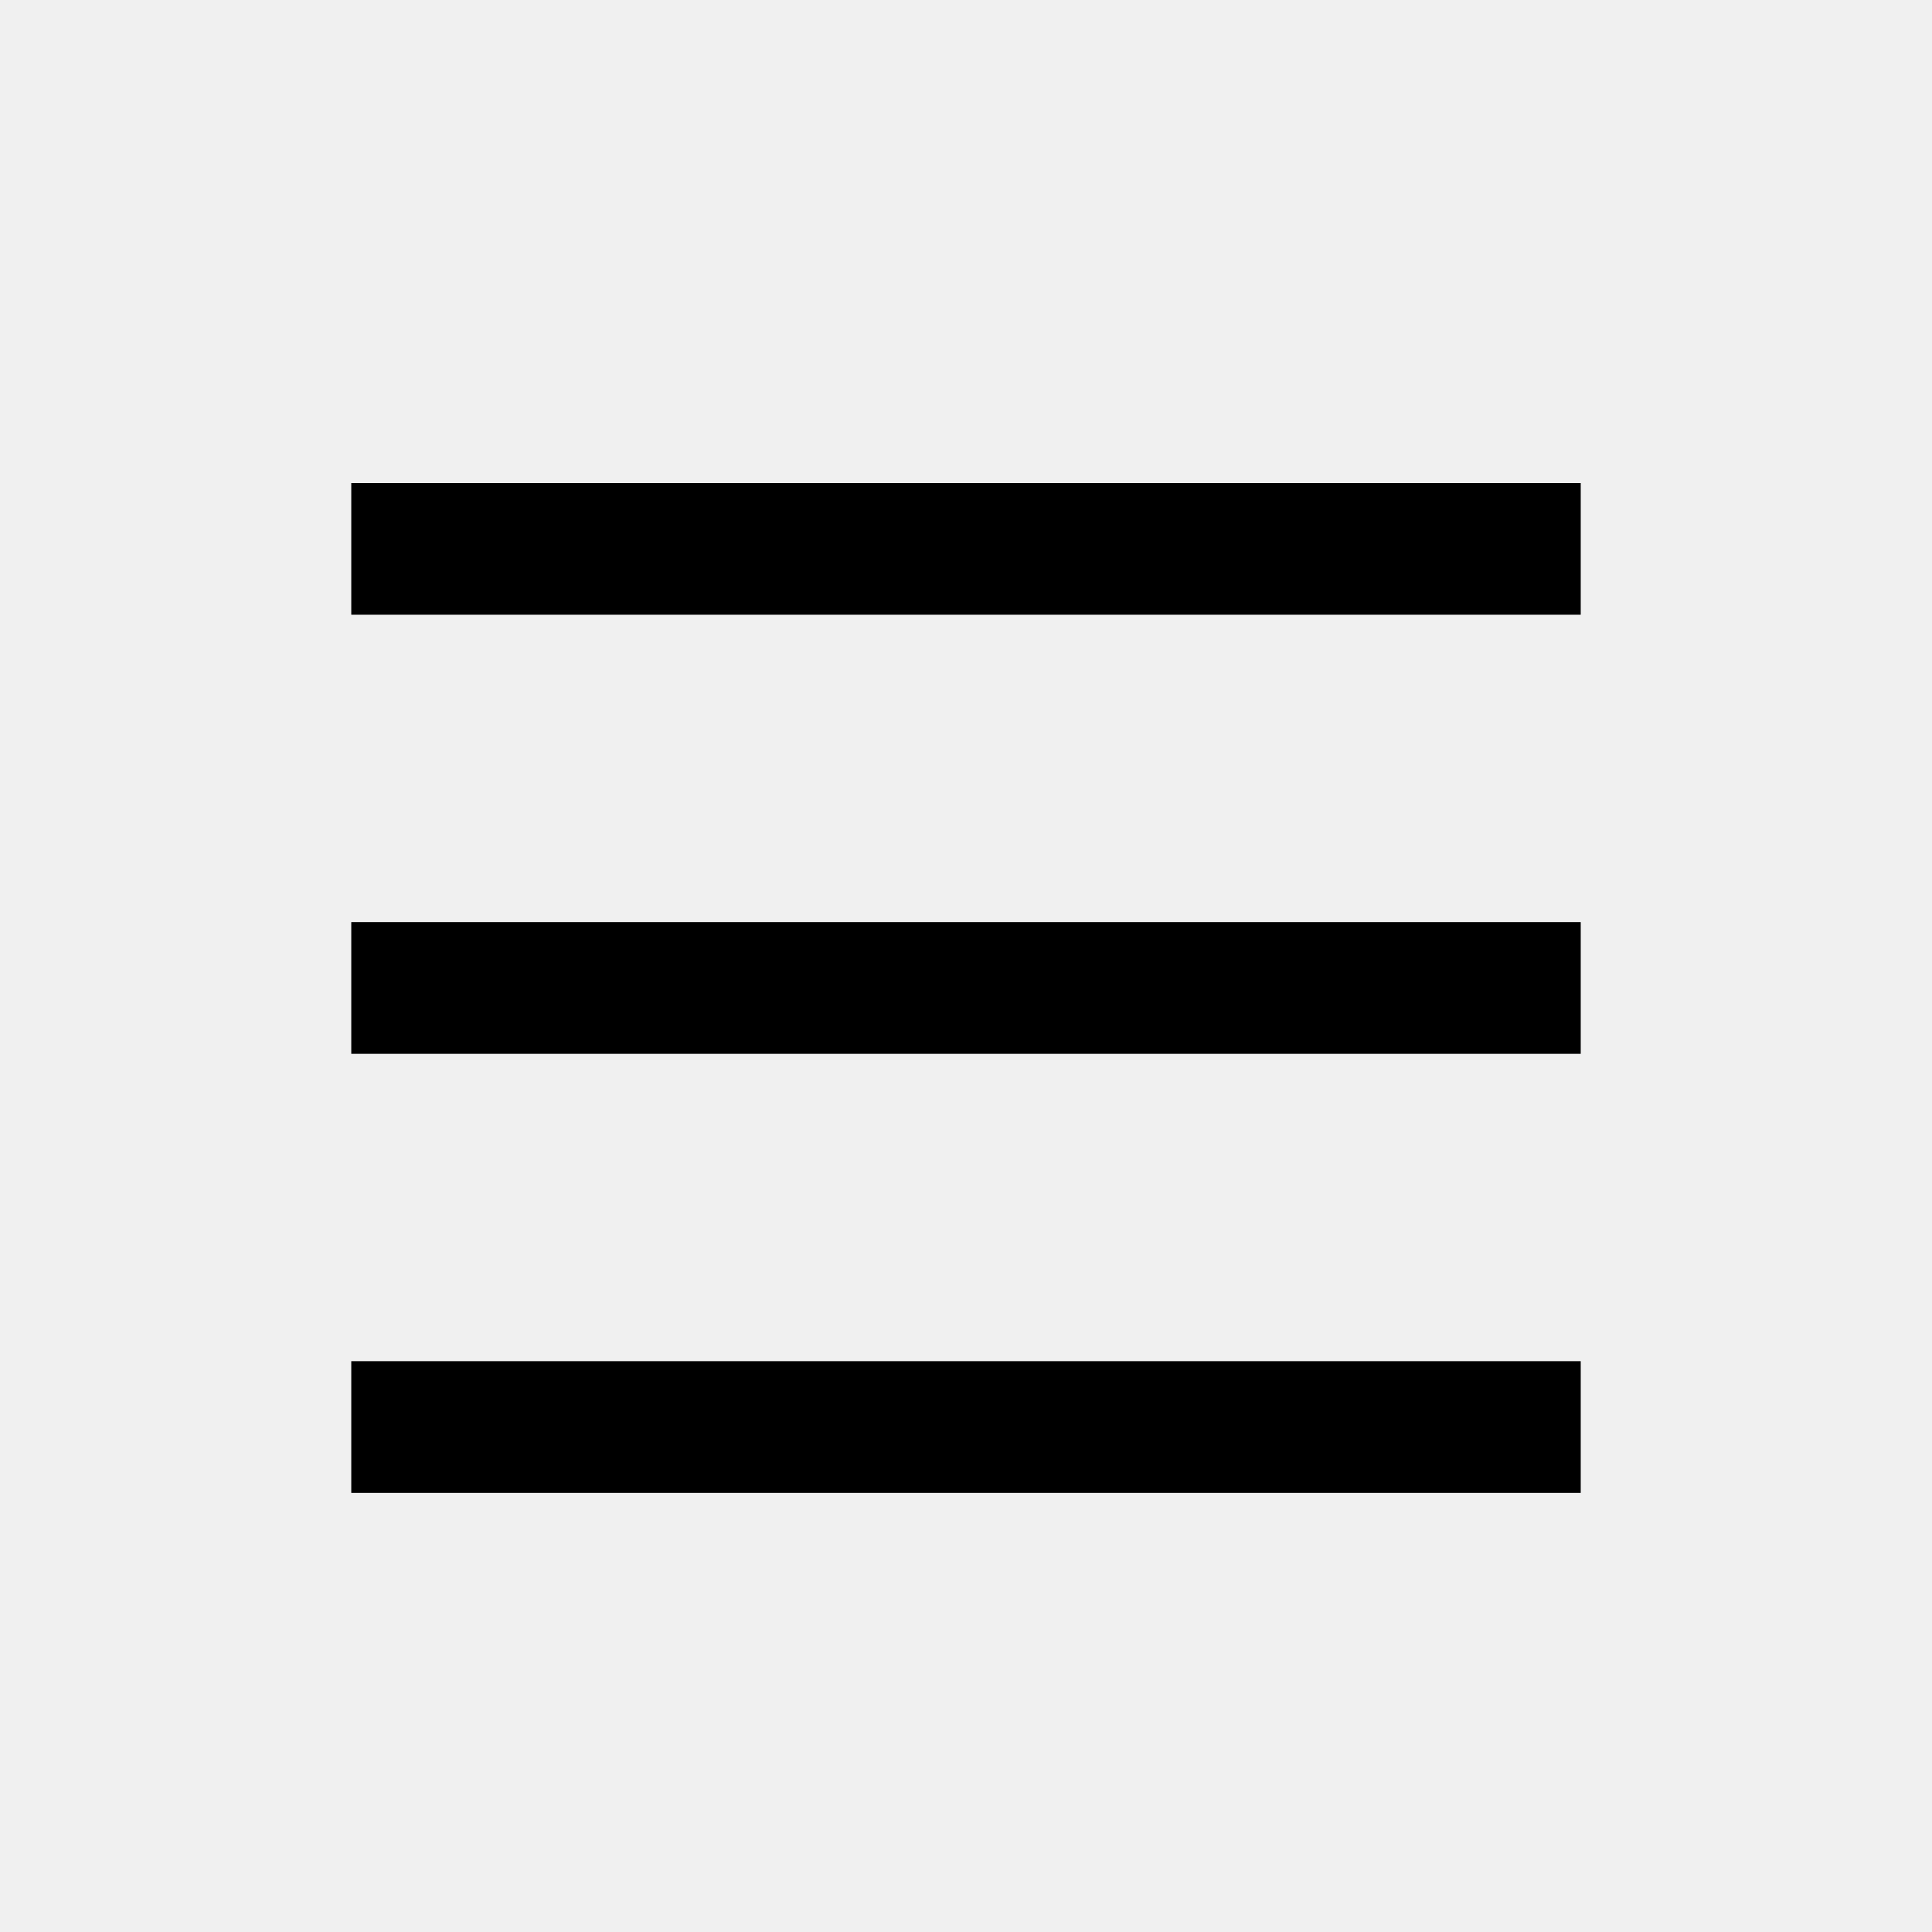
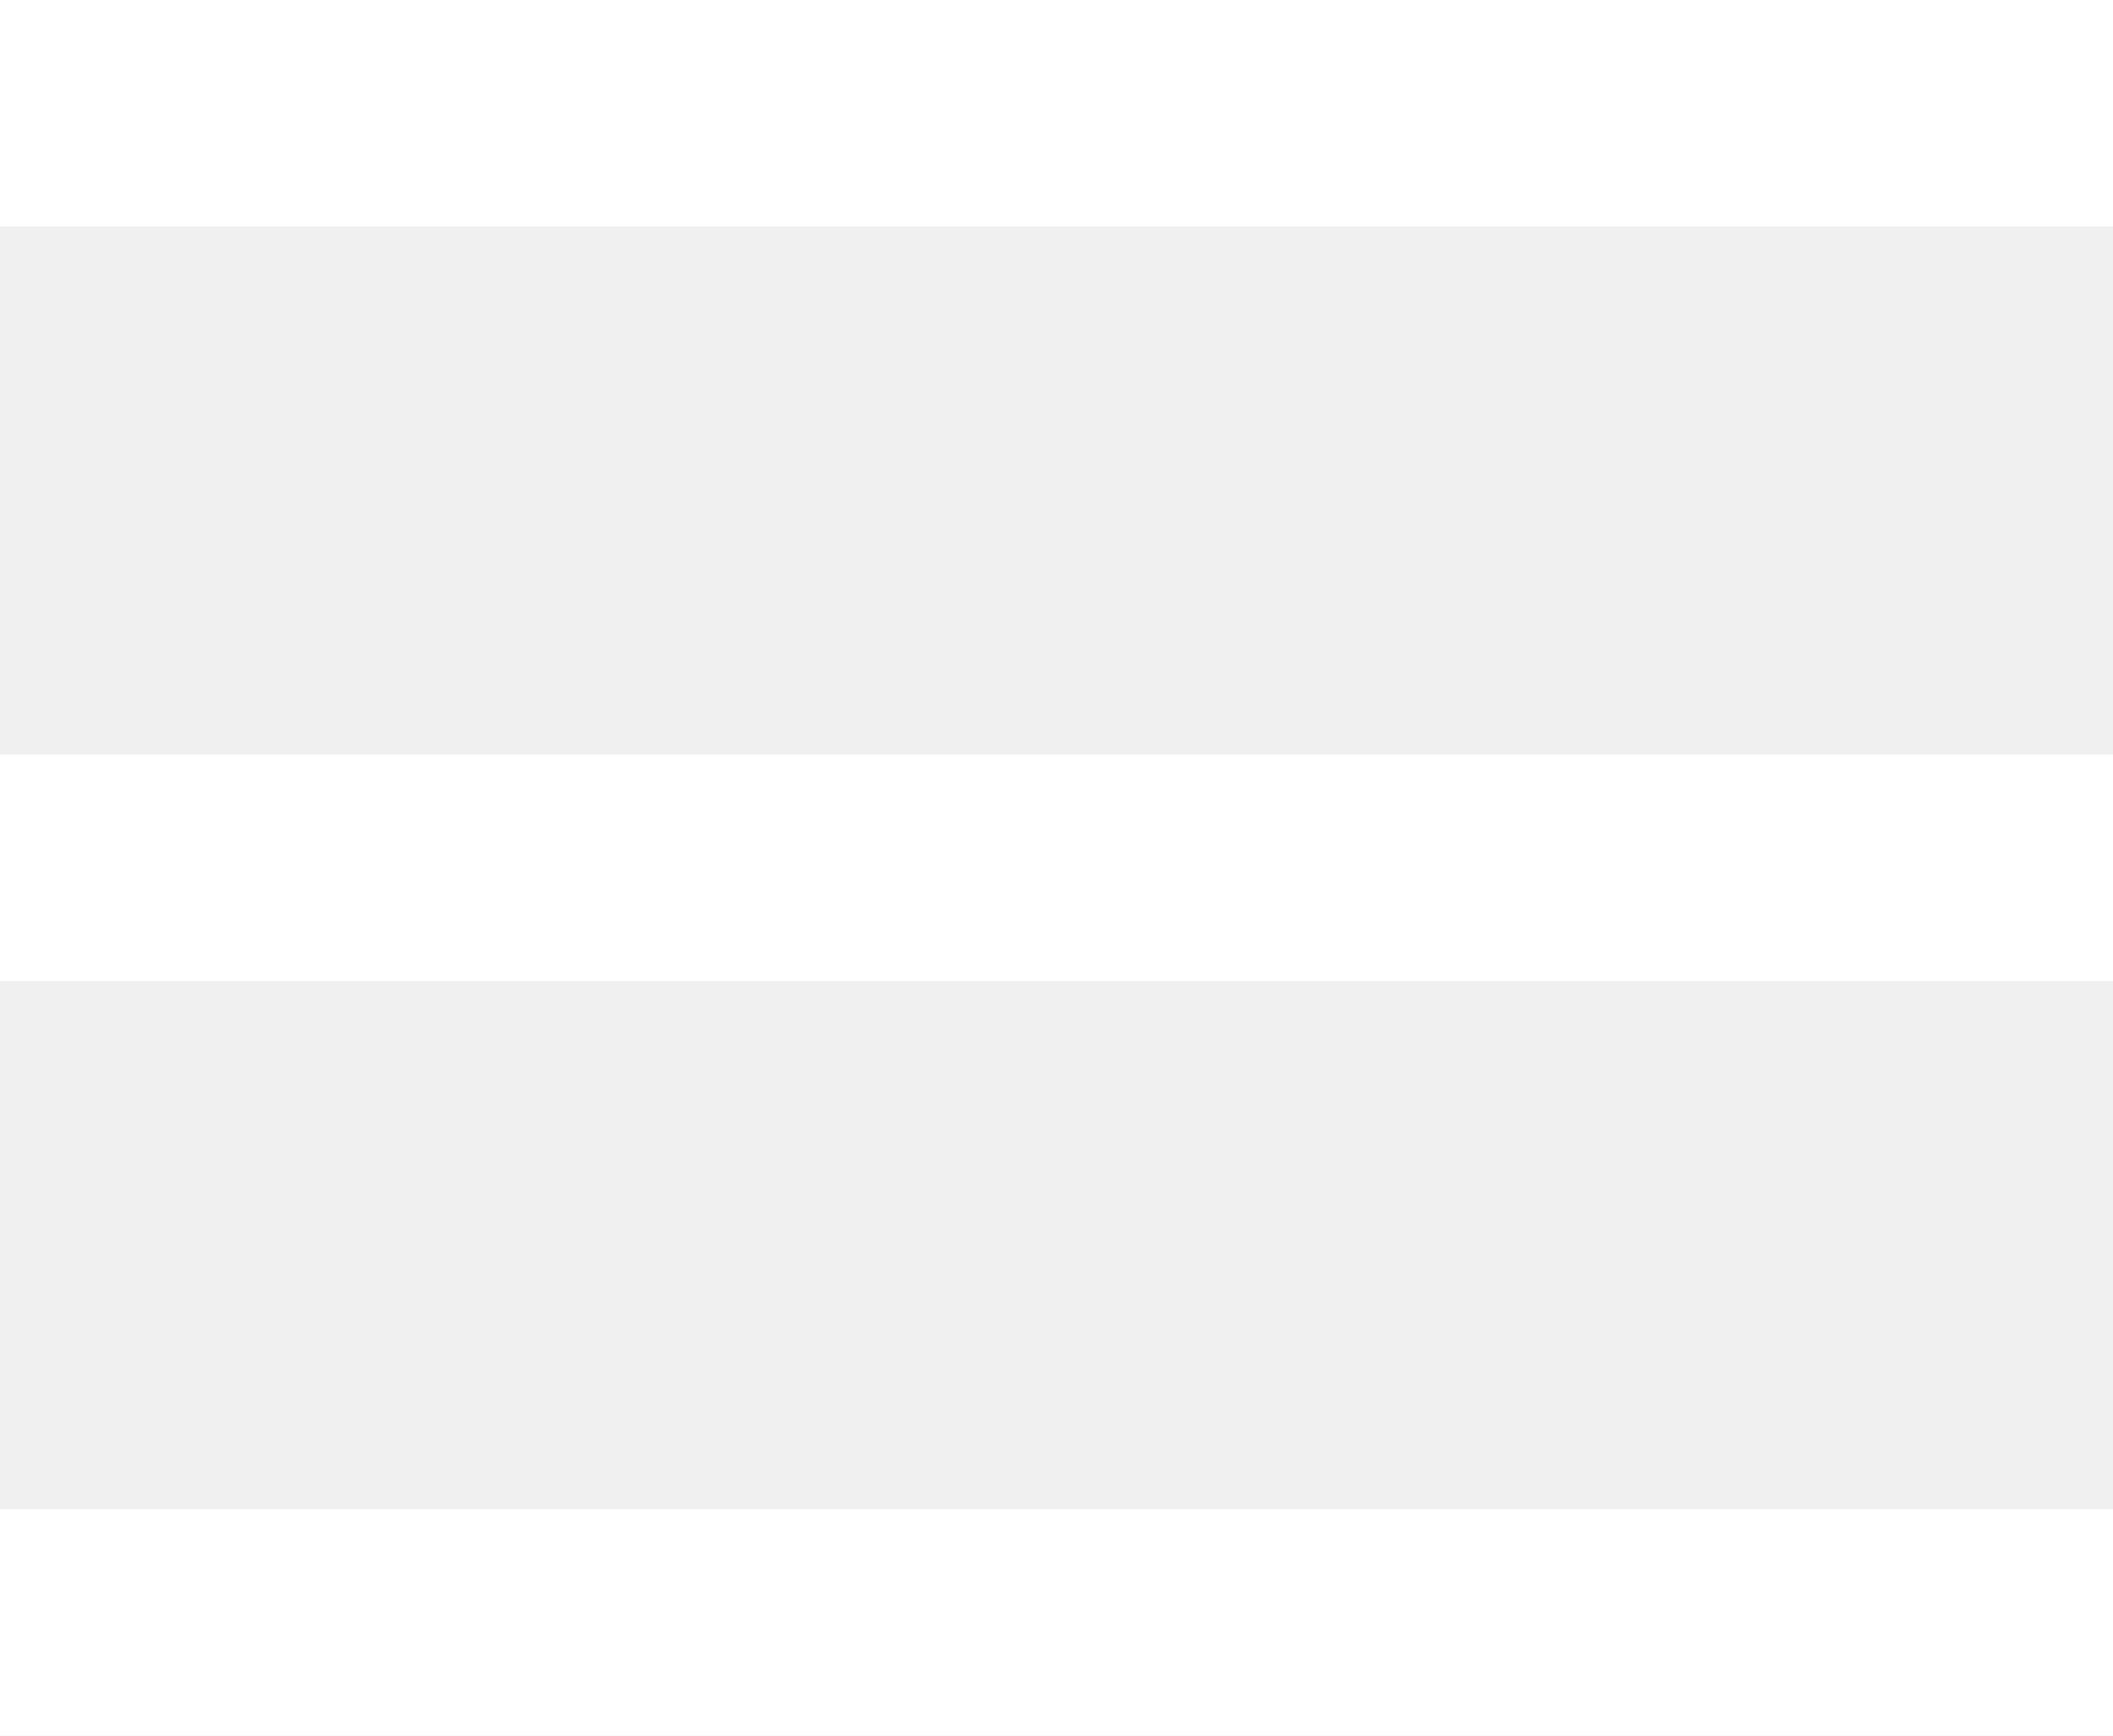
- <svg xmlns="http://www.w3.org/2000/svg" width="44" height="44" viewBox="0 0 44 44" fill="none">
-   <path fill-rule="evenodd" clip-rule="evenodd" d="M36 14L8 14V11L36 11V14Z" fill="black" />
-   <path fill-rule="evenodd" clip-rule="evenodd" d="M36 24L8 24V21L36 21V24Z" fill="black" />
-   <path fill-rule="evenodd" clip-rule="evenodd" d="M36 34L8 34V31L36 31V34Z" fill="black" />
+ <svg xmlns="http://www.w3.org/2000/svg" width="28" height="23" viewBox="0 0 28 23" fill="none">
+   <path fill-rule="evenodd" clip-rule="evenodd" d="M28 3L0 3L0 0L28 0V3Z" fill="white" />
+   <path fill-rule="evenodd" clip-rule="evenodd" d="M28 13L0 13L0 10L28 10V13Z" fill="white" />
+   <path fill-rule="evenodd" clip-rule="evenodd" d="M28 23L0 23L0 20L28 20V23Z" fill="white" />
</svg>
